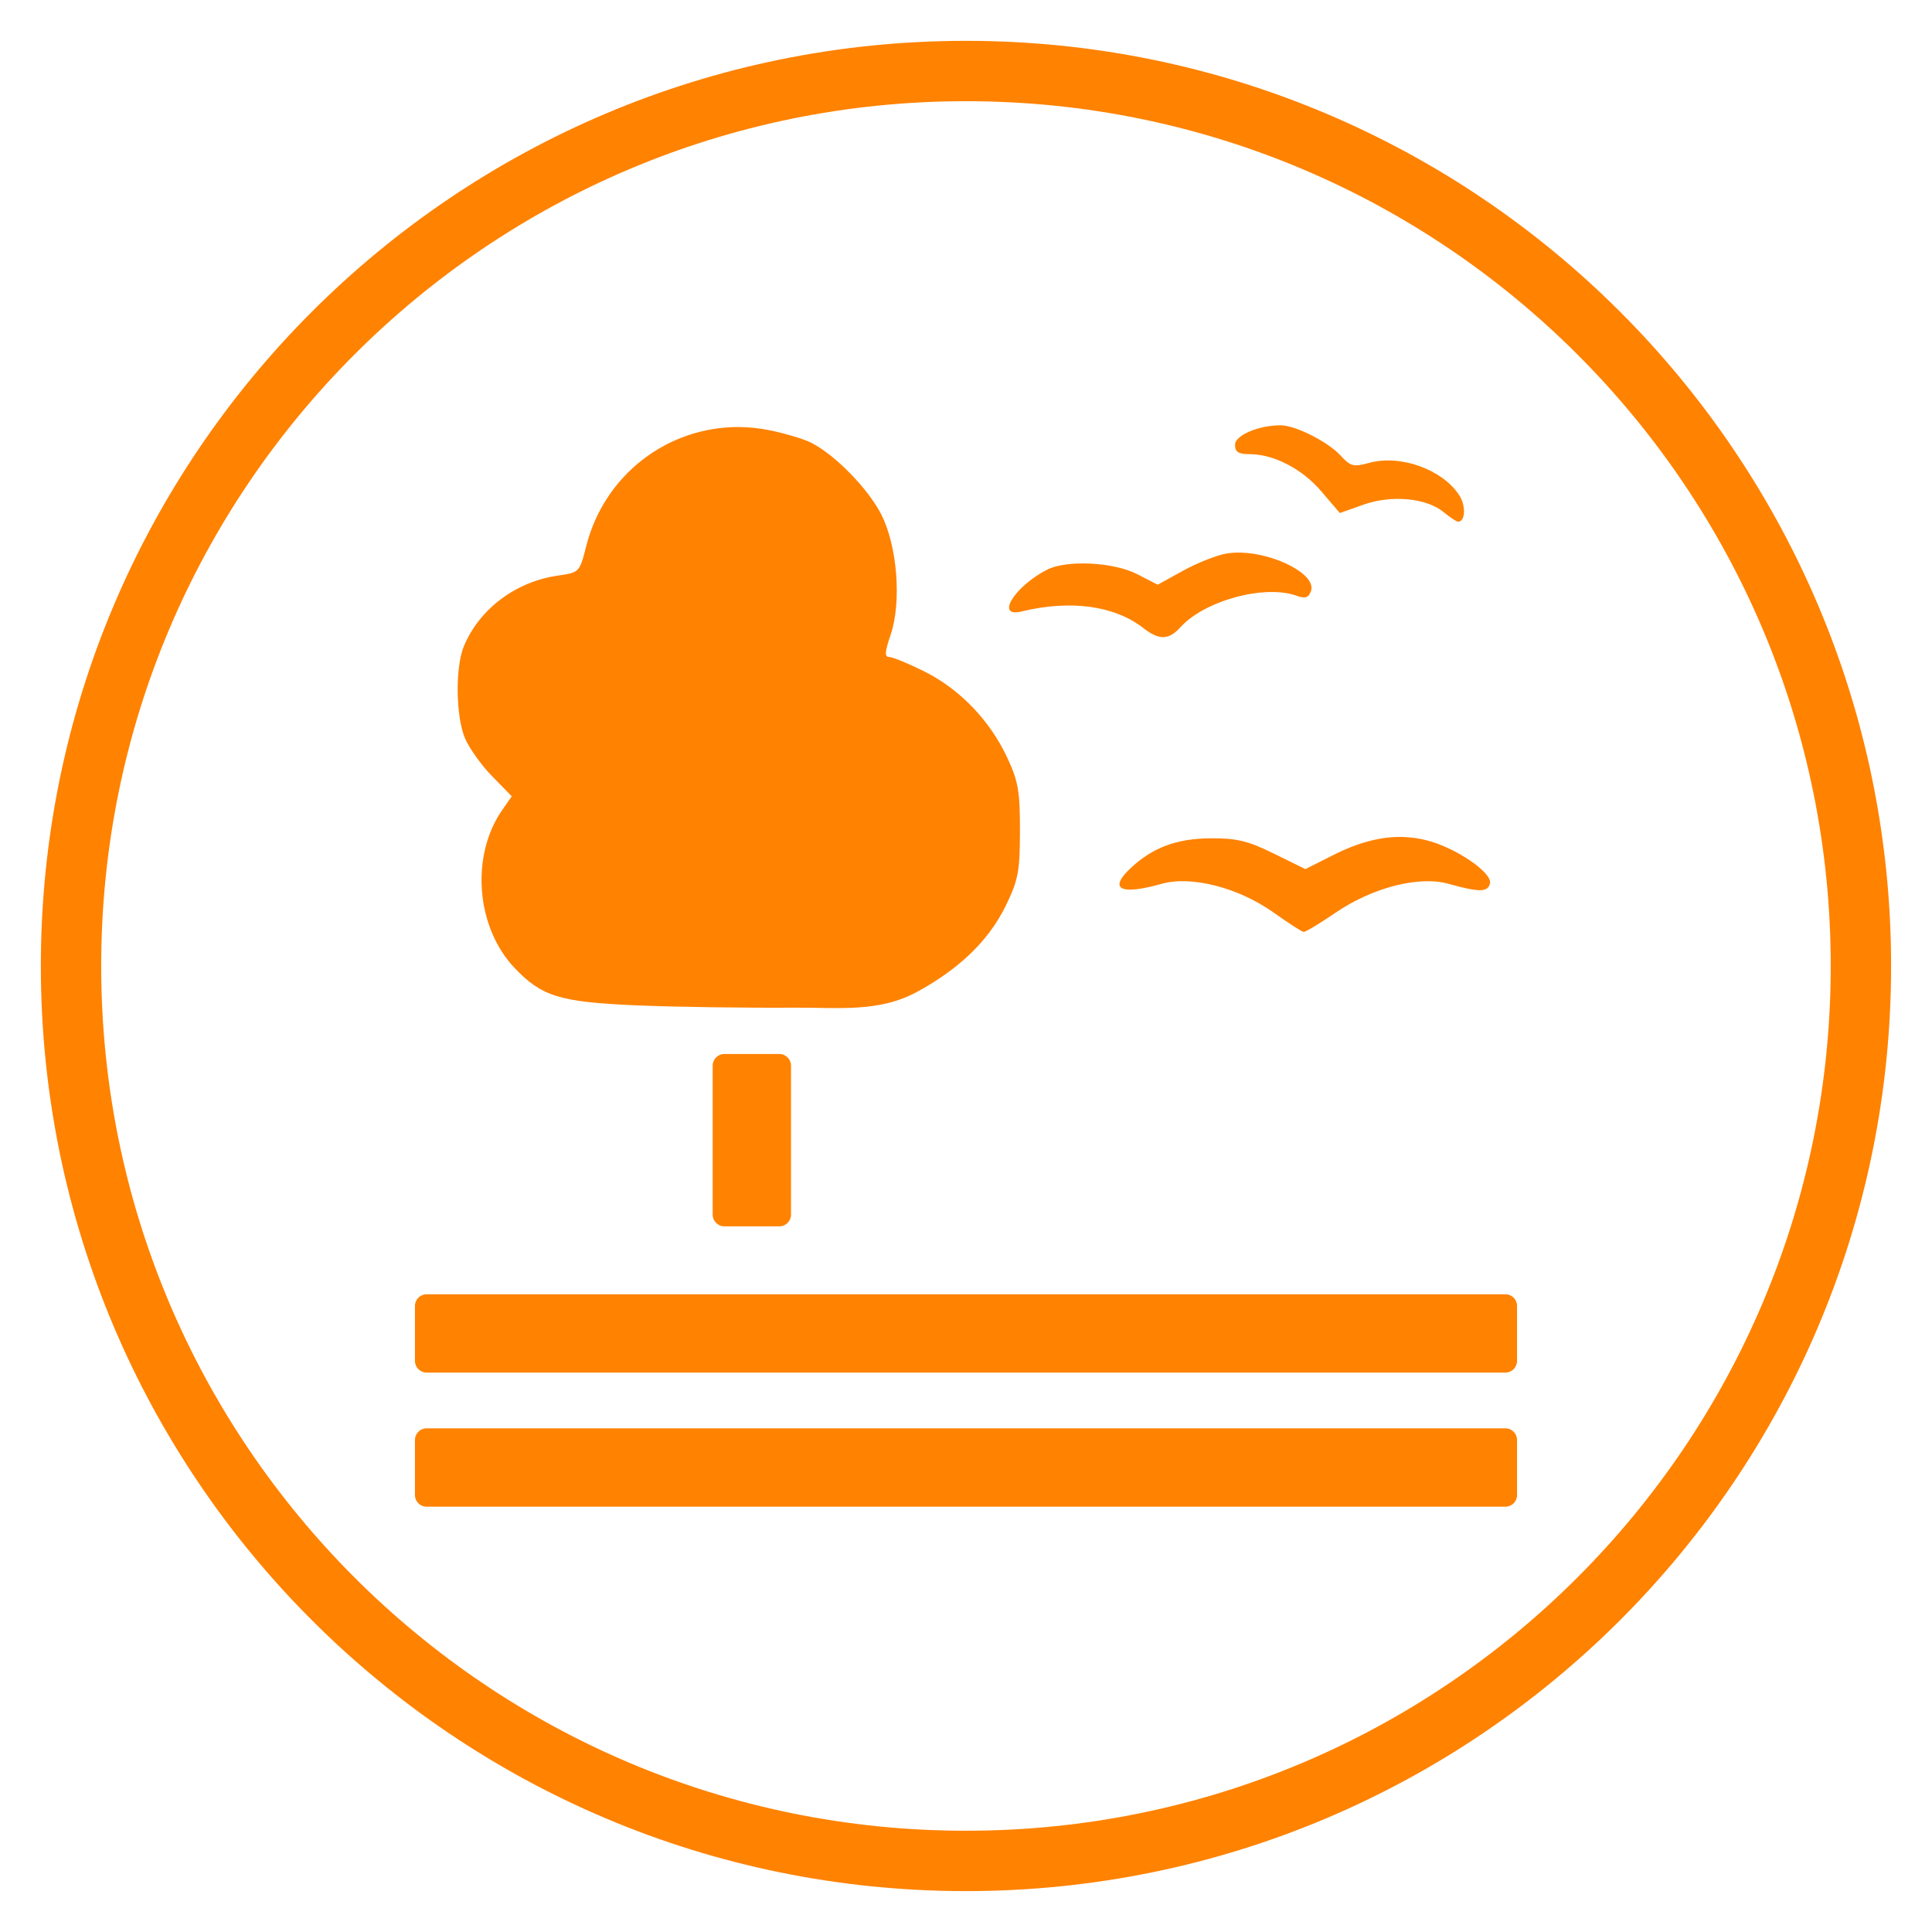
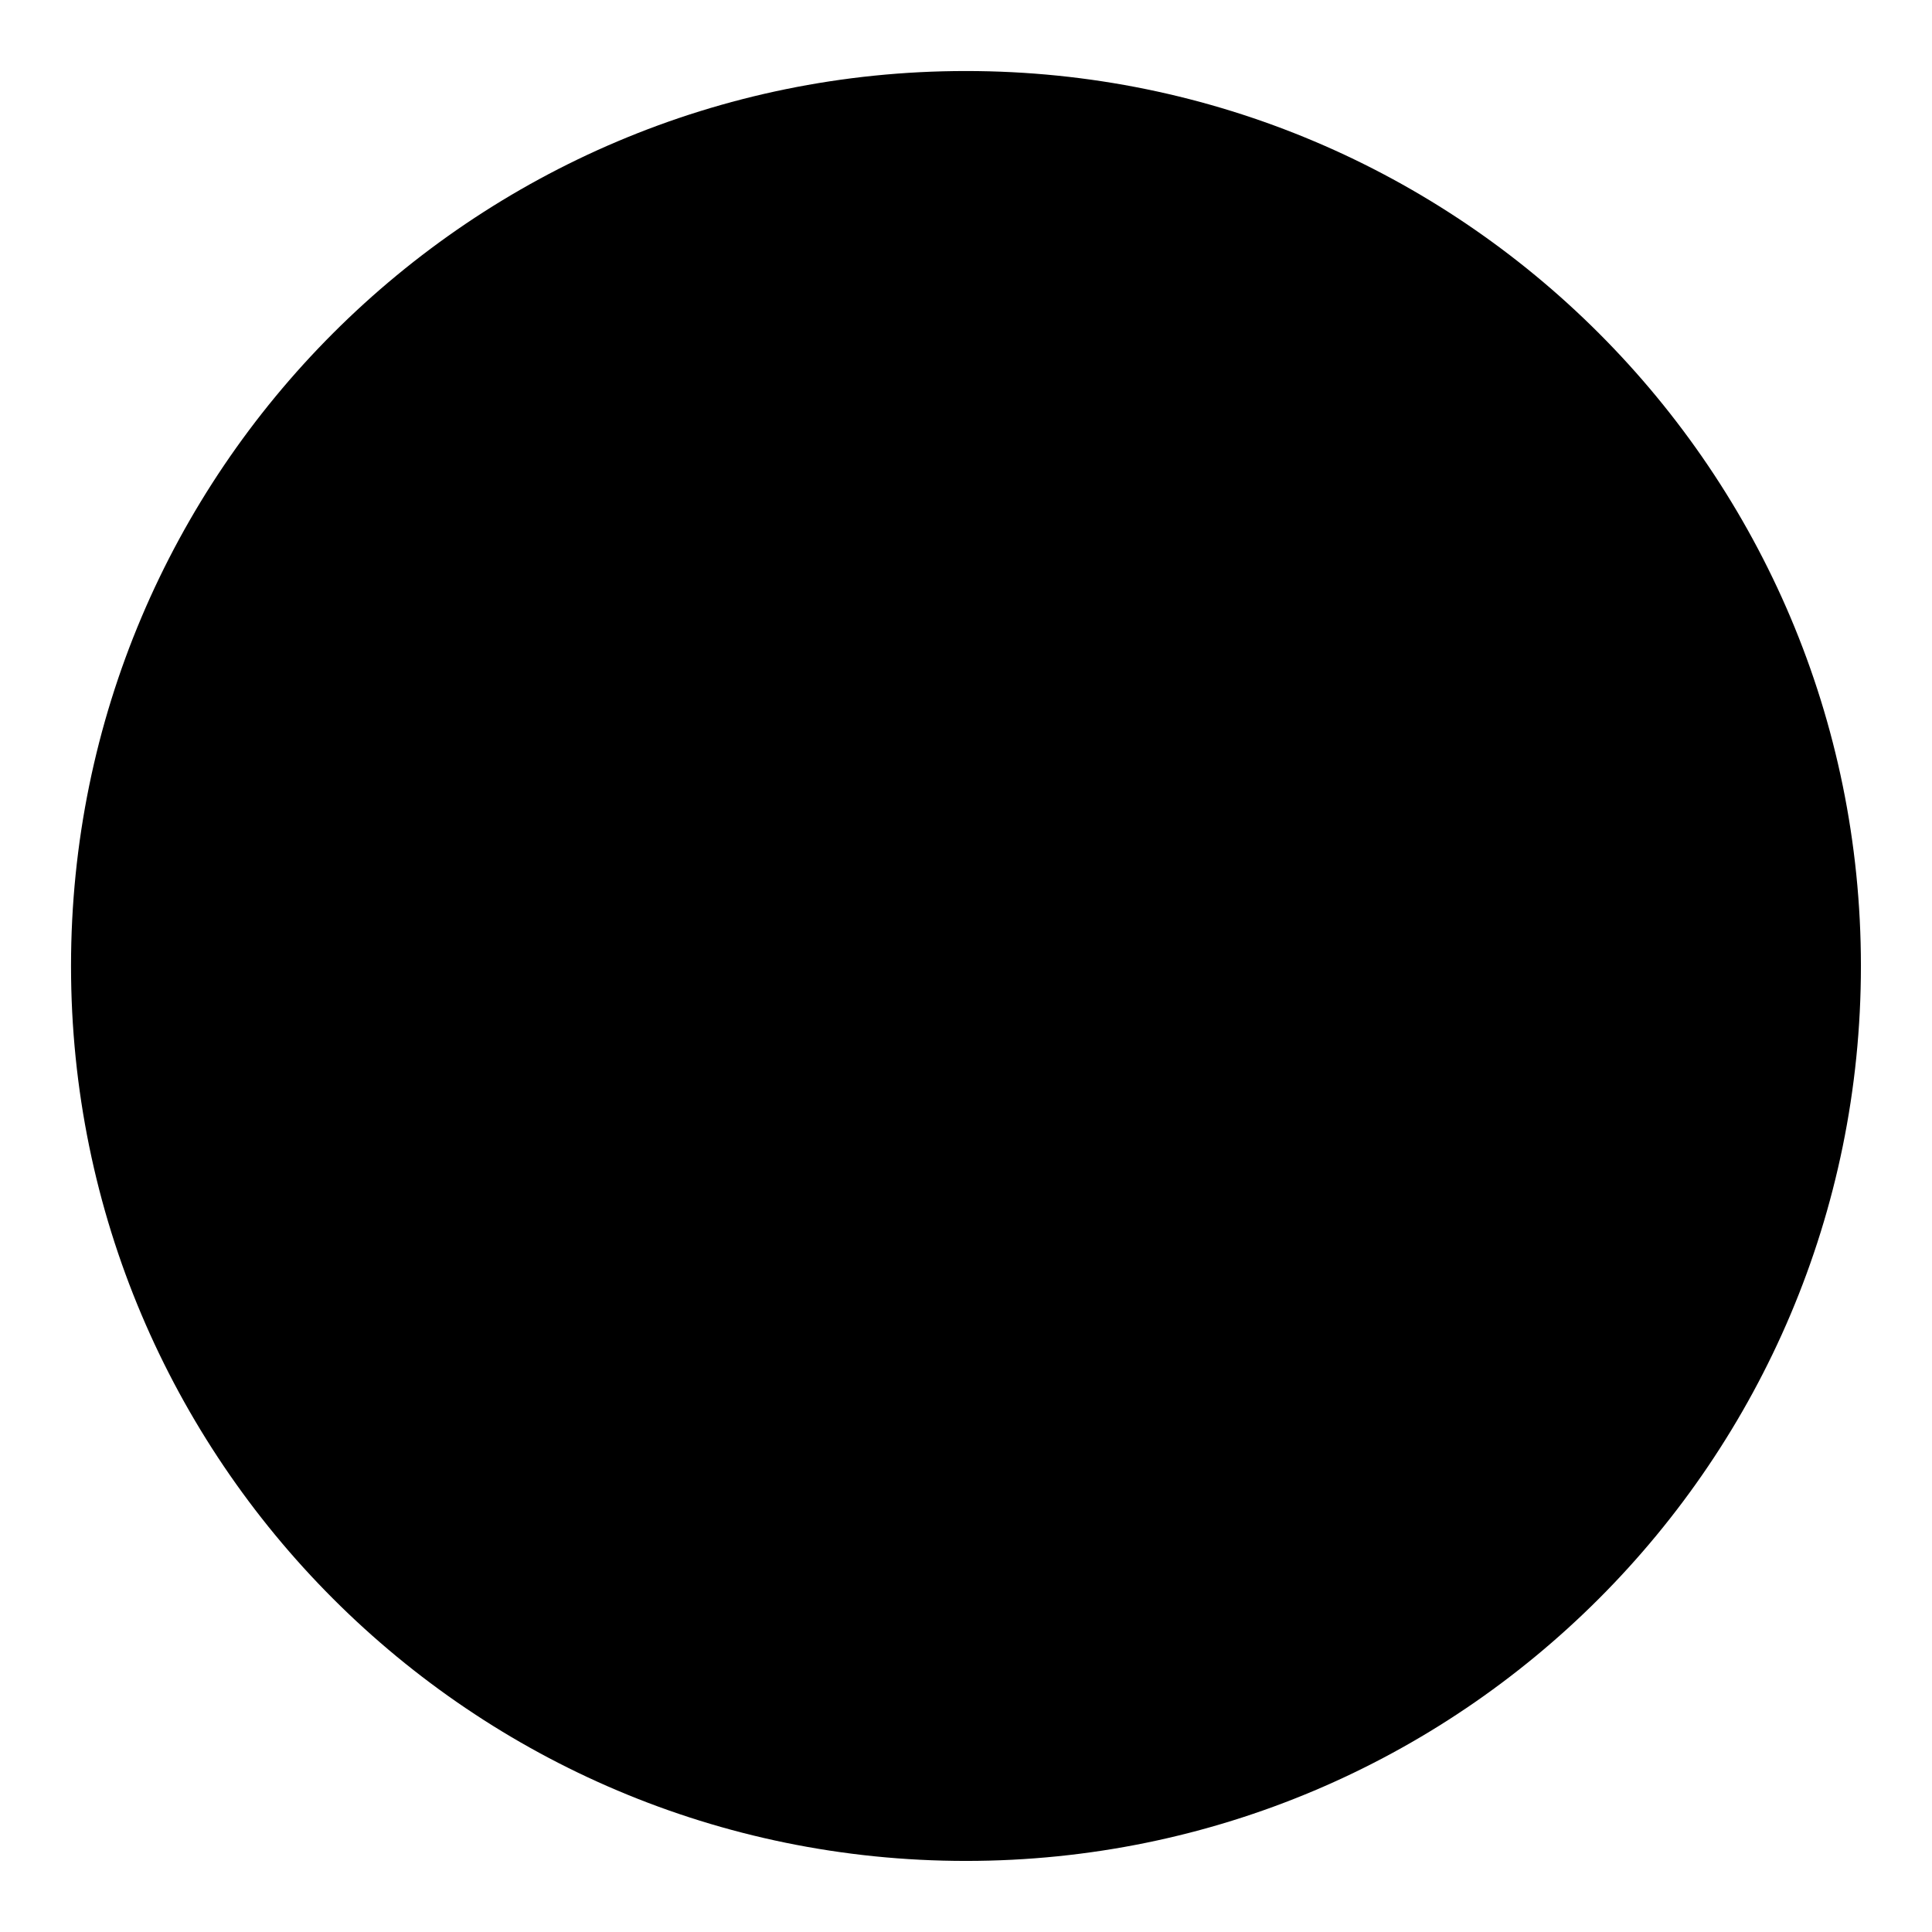
- <svg xmlns="http://www.w3.org/2000/svg" width="128" height="128" viewBox="0 0 33.867 33.867" version="1.1" id="svg8">
-   <defs id="defs2" />
-   <g id="layer1">
-     <circle style="fill:none;stroke:#ff8200;stroke-width:1.058;stroke-linecap:round;stroke-miterlimit:4;stroke-dasharray:none;stroke-opacity:1" id="path833" cx="16.933" cy="16.933" r="15.688" />
-     <path id="path2188" style="fill:#ff8200;fill-opacity:1;stroke-width:0.085" d="m 22.454,7.456 c -0.387,-0.003 -0.804,0.173 -0.804,0.34 0,0.127 0.058,0.165 0.252,0.165 0.427,3e-7 0.922,0.256 1.261,0.653 l 0.324,0.379 0.416,-0.147 c 0.494,-0.175 1.104,-0.117 1.405,0.133 0.107,0.089 0.219,0.163 0.249,0.165 0.131,0.007 0.144,-0.278 0.021,-0.466 C 25.281,8.226 24.545,7.963 23.996,8.115 23.727,8.189 23.674,8.176 23.498,7.984 23.277,7.744 22.712,7.458 22.454,7.456 Z m -9.515,0.03 c -1.236,-8.996e-4 -2.343,0.833 -2.662,2.084 -0.118,0.463 -0.12,0.466 -0.497,0.52 -0.739,0.106 -1.374,0.583 -1.647,1.234 -0.154,0.366 -0.145,1.226 0.017,1.614 0.072,0.173 0.286,0.474 0.476,0.668 l 0.345,0.353 -0.167,0.24 c -0.558,0.8 -0.461,2.054 0.214,2.766 0.475,0.502 0.795,0.601 2.133,0.658 0.675,0.029 1.932,0.047 2.794,0.041 0.739,-0.005 1.461,0.089 2.134,-0.279 0.676,-0.369 1.232,-0.85 1.554,-1.513 0.216,-0.445 0.245,-0.595 0.246,-1.307 0.001,-0.695 -0.029,-0.87 -0.223,-1.285 -0.304,-0.651 -0.83,-1.198 -1.447,-1.507 -0.282,-0.141 -0.562,-0.256 -0.621,-0.256 -0.085,0 -0.079,-0.086 0.024,-0.389 C 15.807,10.556 15.73,9.569 15.448,9.017 15.22,8.571 14.646,7.981 14.229,7.765 14.095,7.696 13.755,7.594 13.475,7.539 13.295,7.503 13.115,7.486 12.939,7.486 Z m 8.807,2.201 c -0.087,-0.002 -0.171,0.003 -0.25,0.017 -0.171,0.03 -0.512,0.165 -0.757,0.3 l -0.445,0.246 -0.359,-0.185 c -0.415,-0.214 -1.245,-0.254 -1.586,-0.076 -0.573,0.298 -0.903,0.842 -0.444,0.73 0.859,-0.209 1.634,-0.103 2.138,0.291 0.274,0.214 0.443,0.211 0.643,-0.009 0.428,-0.474 1.484,-0.761 2.046,-0.557 0.145,0.053 0.204,0.034 0.247,-0.077 0.112,-0.292 -0.624,-0.665 -1.231,-0.68 z m 2.876,4.986 c -0.39,-0.017 -0.798,0.087 -1.253,0.317 l -0.486,0.245 -0.551,-0.271 c -0.453,-0.223 -0.65,-0.271 -1.103,-0.269 -0.594,0.003 -1.015,0.157 -1.401,0.515 -0.406,0.376 -0.194,0.489 0.535,0.283 0.519,-0.147 1.345,0.065 1.965,0.505 0.256,0.182 0.491,0.334 0.523,0.338 0.032,0.004 0.279,-0.144 0.55,-0.33 0.653,-0.448 1.474,-0.659 1.992,-0.513 0.535,0.151 0.693,0.149 0.726,-0.01 0.038,-0.189 -0.607,-0.627 -1.111,-0.753 -0.127,-0.032 -0.255,-0.051 -0.386,-0.056 z m -11.924,3.803 c -0.114,0 -0.205,0.092 -0.205,0.205 v 2.611 c 0,0.114 0.092,0.205 0.205,0.205 h 0.963 c 0.114,0 0.205,-0.092 0.205,-0.205 v -2.611 c 0,-0.114 -0.092,-0.205 -0.205,-0.205 z m -5.219,4.212 c -0.114,0 -0.205,0.092 -0.205,0.205 v 0.963 c 0,0.114 0.092,0.205 0.205,0.205 H 26.388 c 0.114,0 0.205,-0.092 0.205,-0.205 V 22.893 c 0,-0.114 -0.091,-0.205 -0.205,-0.205 z m 0,2.35 c -0.114,0 -0.205,0.091 -0.205,0.205 v 0.964 c 0,0.114 0.092,0.205 0.205,0.205 H 26.388 c 0.114,0 0.205,-0.091 0.205,-0.205 v -0.964 c 0,-0.114 -0.091,-0.205 -0.205,-0.205 z" />
+ <svg xmlns="http://www.w3.org/2000/svg" width="128" height="128" viewBox="0 0 33.867 33.867" version="1.1">
+   <g>
+     <circle class="sdg-circle" cx="16.933" cy="16.933" r="15.688" />
+     <path class="sdg-drawing" d="m 22.454,7.456 c -0.387,-0.003 -0.804,0.173 -0.804,0.34 0,0.127 0.058,0.165 0.252,0.165 0.427,3e-7 0.922,0.256 1.261,0.653 l 0.324,0.379 0.416,-0.147 c 0.494,-0.175 1.104,-0.117 1.405,0.133 0.107,0.089 0.219,0.163 0.249,0.165 0.131,0.007 0.144,-0.278 0.021,-0.466 C 25.281,8.226 24.545,7.963 23.996,8.115 23.727,8.189 23.674,8.176 23.498,7.984 23.277,7.744 22.712,7.458 22.454,7.456 Z m -9.515,0.03 c -1.236,-8.996e-4 -2.343,0.833 -2.662,2.084 -0.118,0.463 -0.12,0.466 -0.497,0.52 -0.739,0.106 -1.374,0.583 -1.647,1.234 -0.154,0.366 -0.145,1.226 0.017,1.614 0.072,0.173 0.286,0.474 0.476,0.668 l 0.345,0.353 -0.167,0.24 c -0.558,0.8 -0.461,2.054 0.214,2.766 0.475,0.502 0.795,0.601 2.133,0.658 0.675,0.029 1.932,0.047 2.794,0.041 0.739,-0.005 1.461,0.089 2.134,-0.279 0.676,-0.369 1.232,-0.85 1.554,-1.513 0.216,-0.445 0.245,-0.595 0.246,-1.307 0.001,-0.695 -0.029,-0.87 -0.223,-1.285 -0.304,-0.651 -0.83,-1.198 -1.447,-1.507 -0.282,-0.141 -0.562,-0.256 -0.621,-0.256 -0.085,0 -0.079,-0.086 0.024,-0.389 C 15.807,10.556 15.73,9.569 15.448,9.017 15.22,8.571 14.646,7.981 14.229,7.765 14.095,7.696 13.755,7.594 13.475,7.539 13.295,7.503 13.115,7.486 12.939,7.486 Z m 8.807,2.201 c -0.087,-0.002 -0.171,0.003 -0.25,0.017 -0.171,0.03 -0.512,0.165 -0.757,0.3 l -0.445,0.246 -0.359,-0.185 c -0.415,-0.214 -1.245,-0.254 -1.586,-0.076 -0.573,0.298 -0.903,0.842 -0.444,0.73 0.859,-0.209 1.634,-0.103 2.138,0.291 0.274,0.214 0.443,0.211 0.643,-0.009 0.428,-0.474 1.484,-0.761 2.046,-0.557 0.145,0.053 0.204,0.034 0.247,-0.077 0.112,-0.292 -0.624,-0.665 -1.231,-0.68 z m 2.876,4.986 c -0.39,-0.017 -0.798,0.087 -1.253,0.317 l -0.486,0.245 -0.551,-0.271 c -0.453,-0.223 -0.65,-0.271 -1.103,-0.269 -0.594,0.003 -1.015,0.157 -1.401,0.515 -0.406,0.376 -0.194,0.489 0.535,0.283 0.519,-0.147 1.345,0.065 1.965,0.505 0.256,0.182 0.491,0.334 0.523,0.338 0.032,0.004 0.279,-0.144 0.55,-0.33 0.653,-0.448 1.474,-0.659 1.992,-0.513 0.535,0.151 0.693,0.149 0.726,-0.01 0.038,-0.189 -0.607,-0.627 -1.111,-0.753 -0.127,-0.032 -0.255,-0.051 -0.386,-0.056 z m -11.924,3.803 c -0.114,0 -0.205,0.092 -0.205,0.205 v 2.611 c 0,0.114 0.092,0.205 0.205,0.205 h 0.963 c 0.114,0 0.205,-0.092 0.205,-0.205 v -2.611 c 0,-0.114 -0.092,-0.205 -0.205,-0.205 z m -5.219,4.212 c -0.114,0 -0.205,0.092 -0.205,0.205 v 0.963 c 0,0.114 0.092,0.205 0.205,0.205 H 26.388 c 0.114,0 0.205,-0.092 0.205,-0.205 V 22.893 c 0,-0.114 -0.091,-0.205 -0.205,-0.205 z m 0,2.35 c -0.114,0 -0.205,0.091 -0.205,0.205 v 0.964 c 0,0.114 0.092,0.205 0.205,0.205 H 26.388 c 0.114,0 0.205,-0.091 0.205,-0.205 v -0.964 c 0,-0.114 -0.091,-0.205 -0.205,-0.205 z" />
  </g>
</svg>
